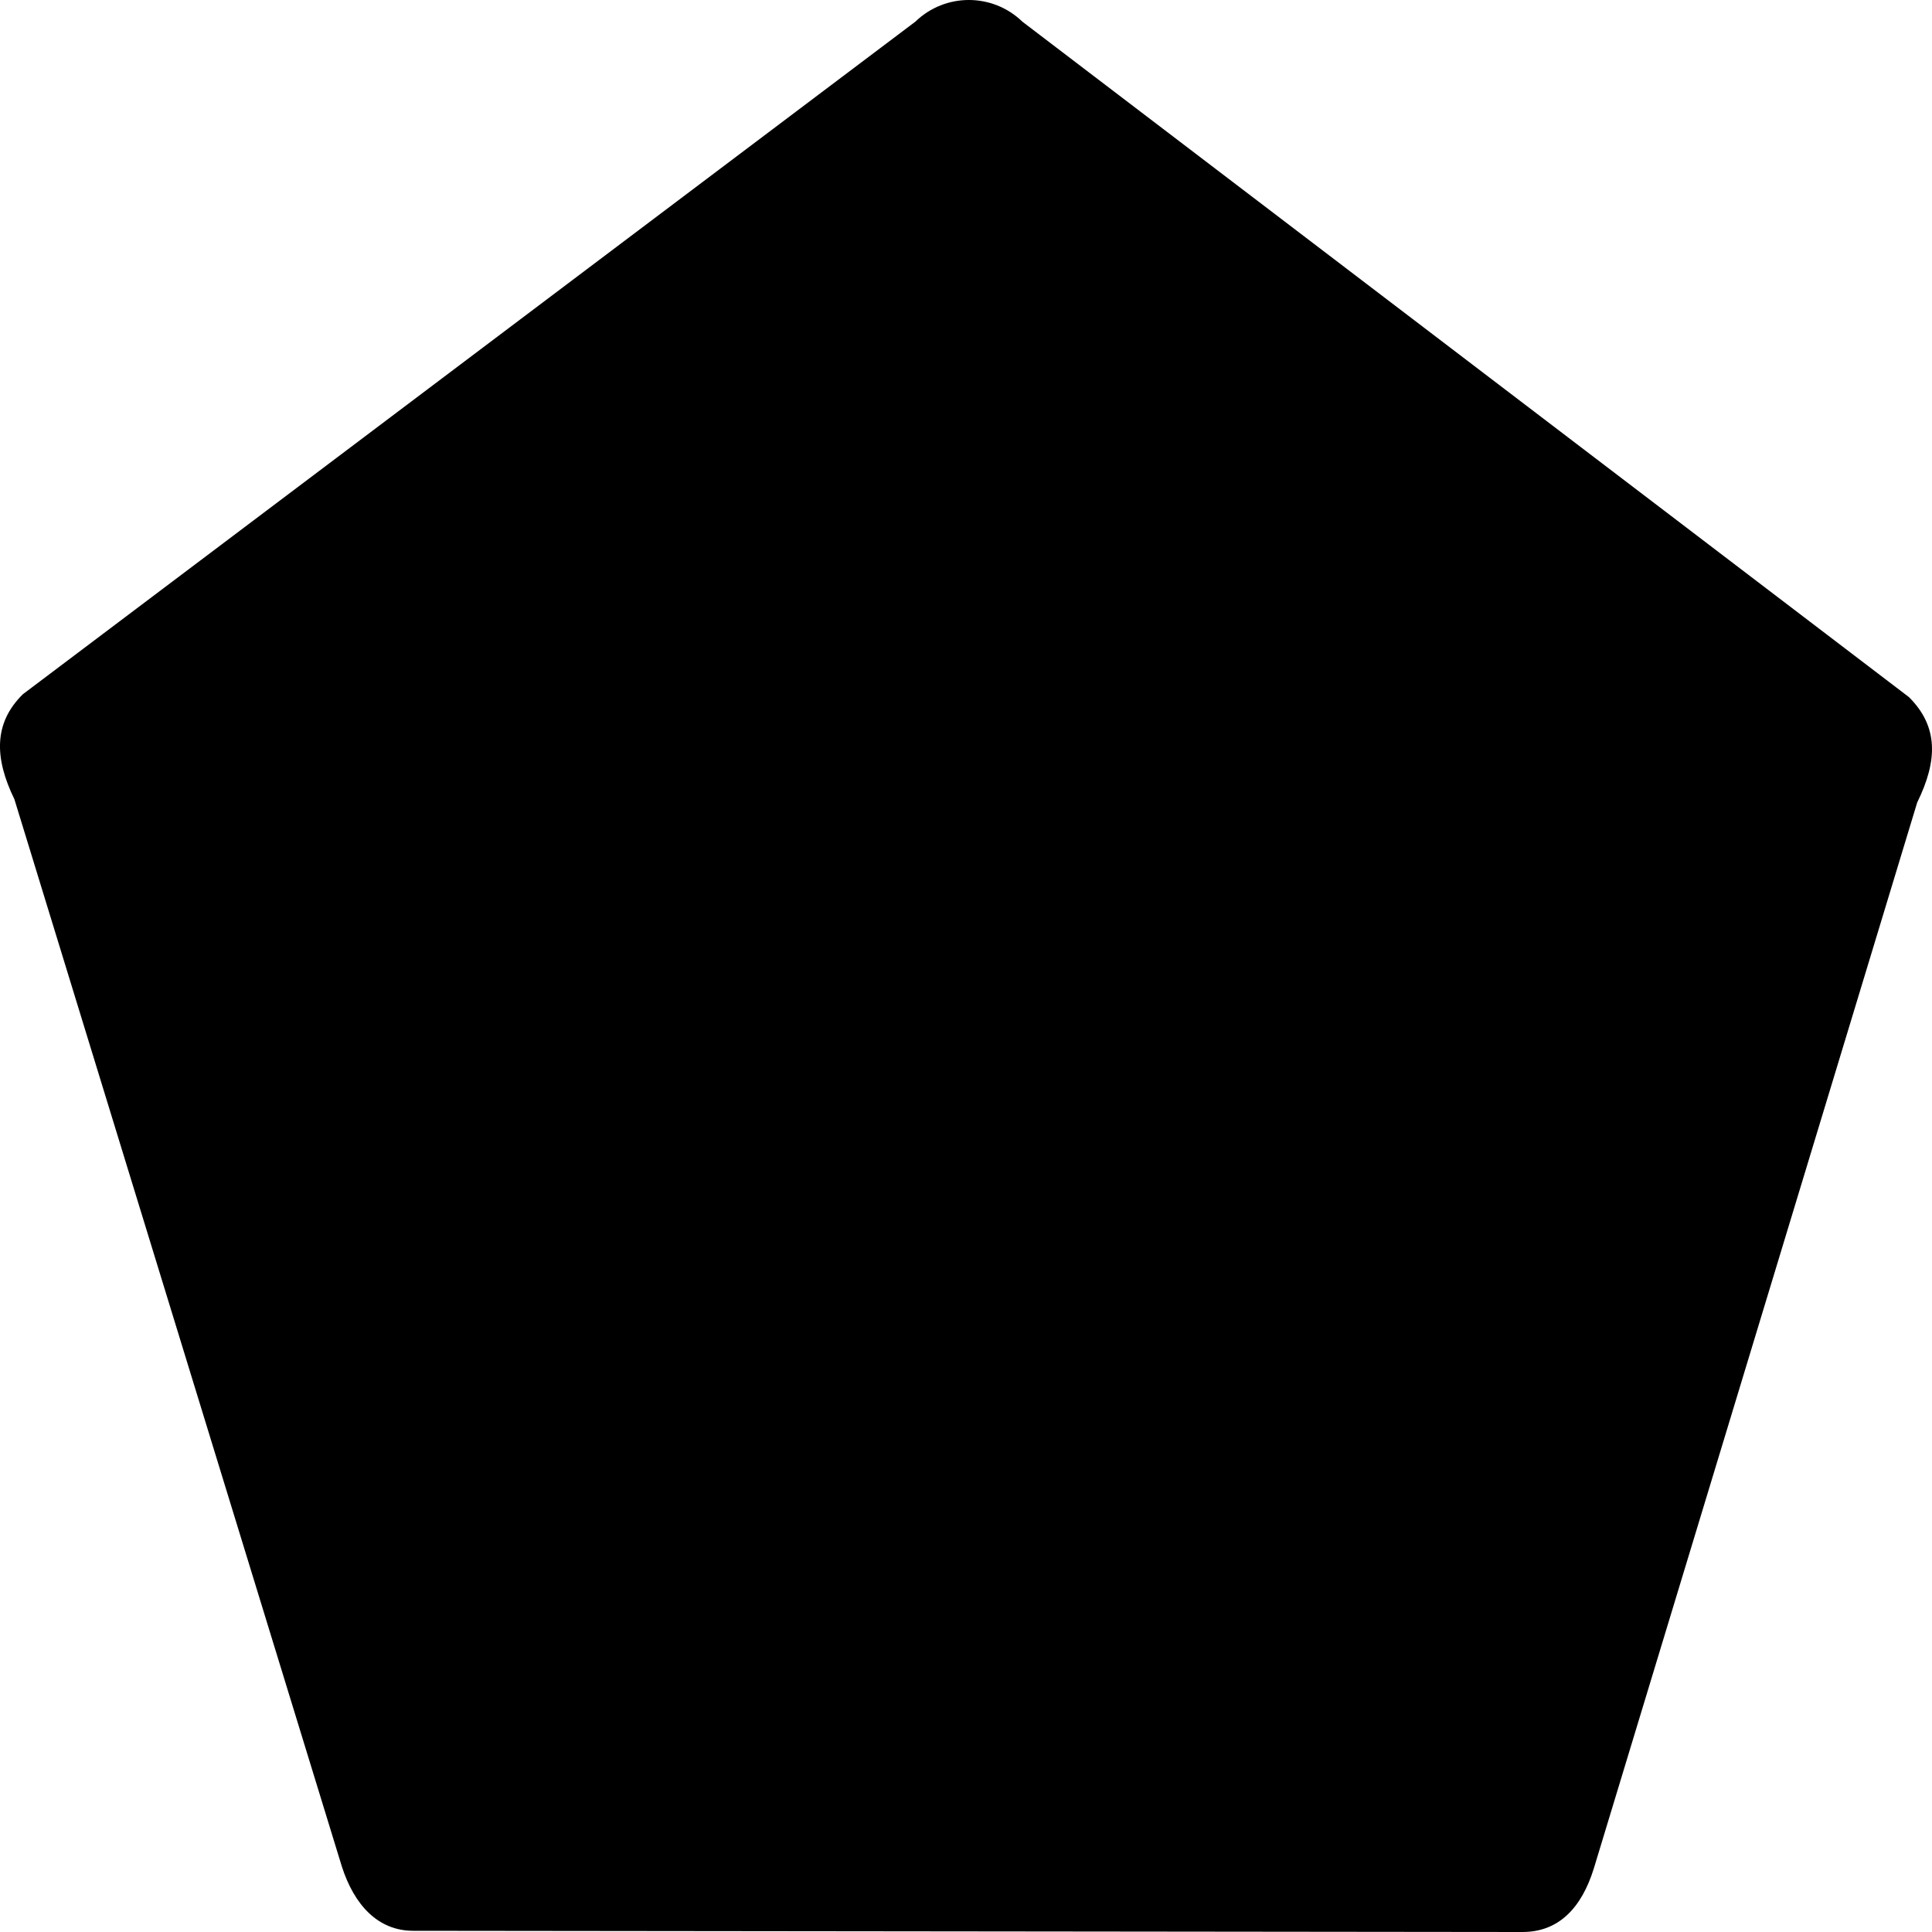
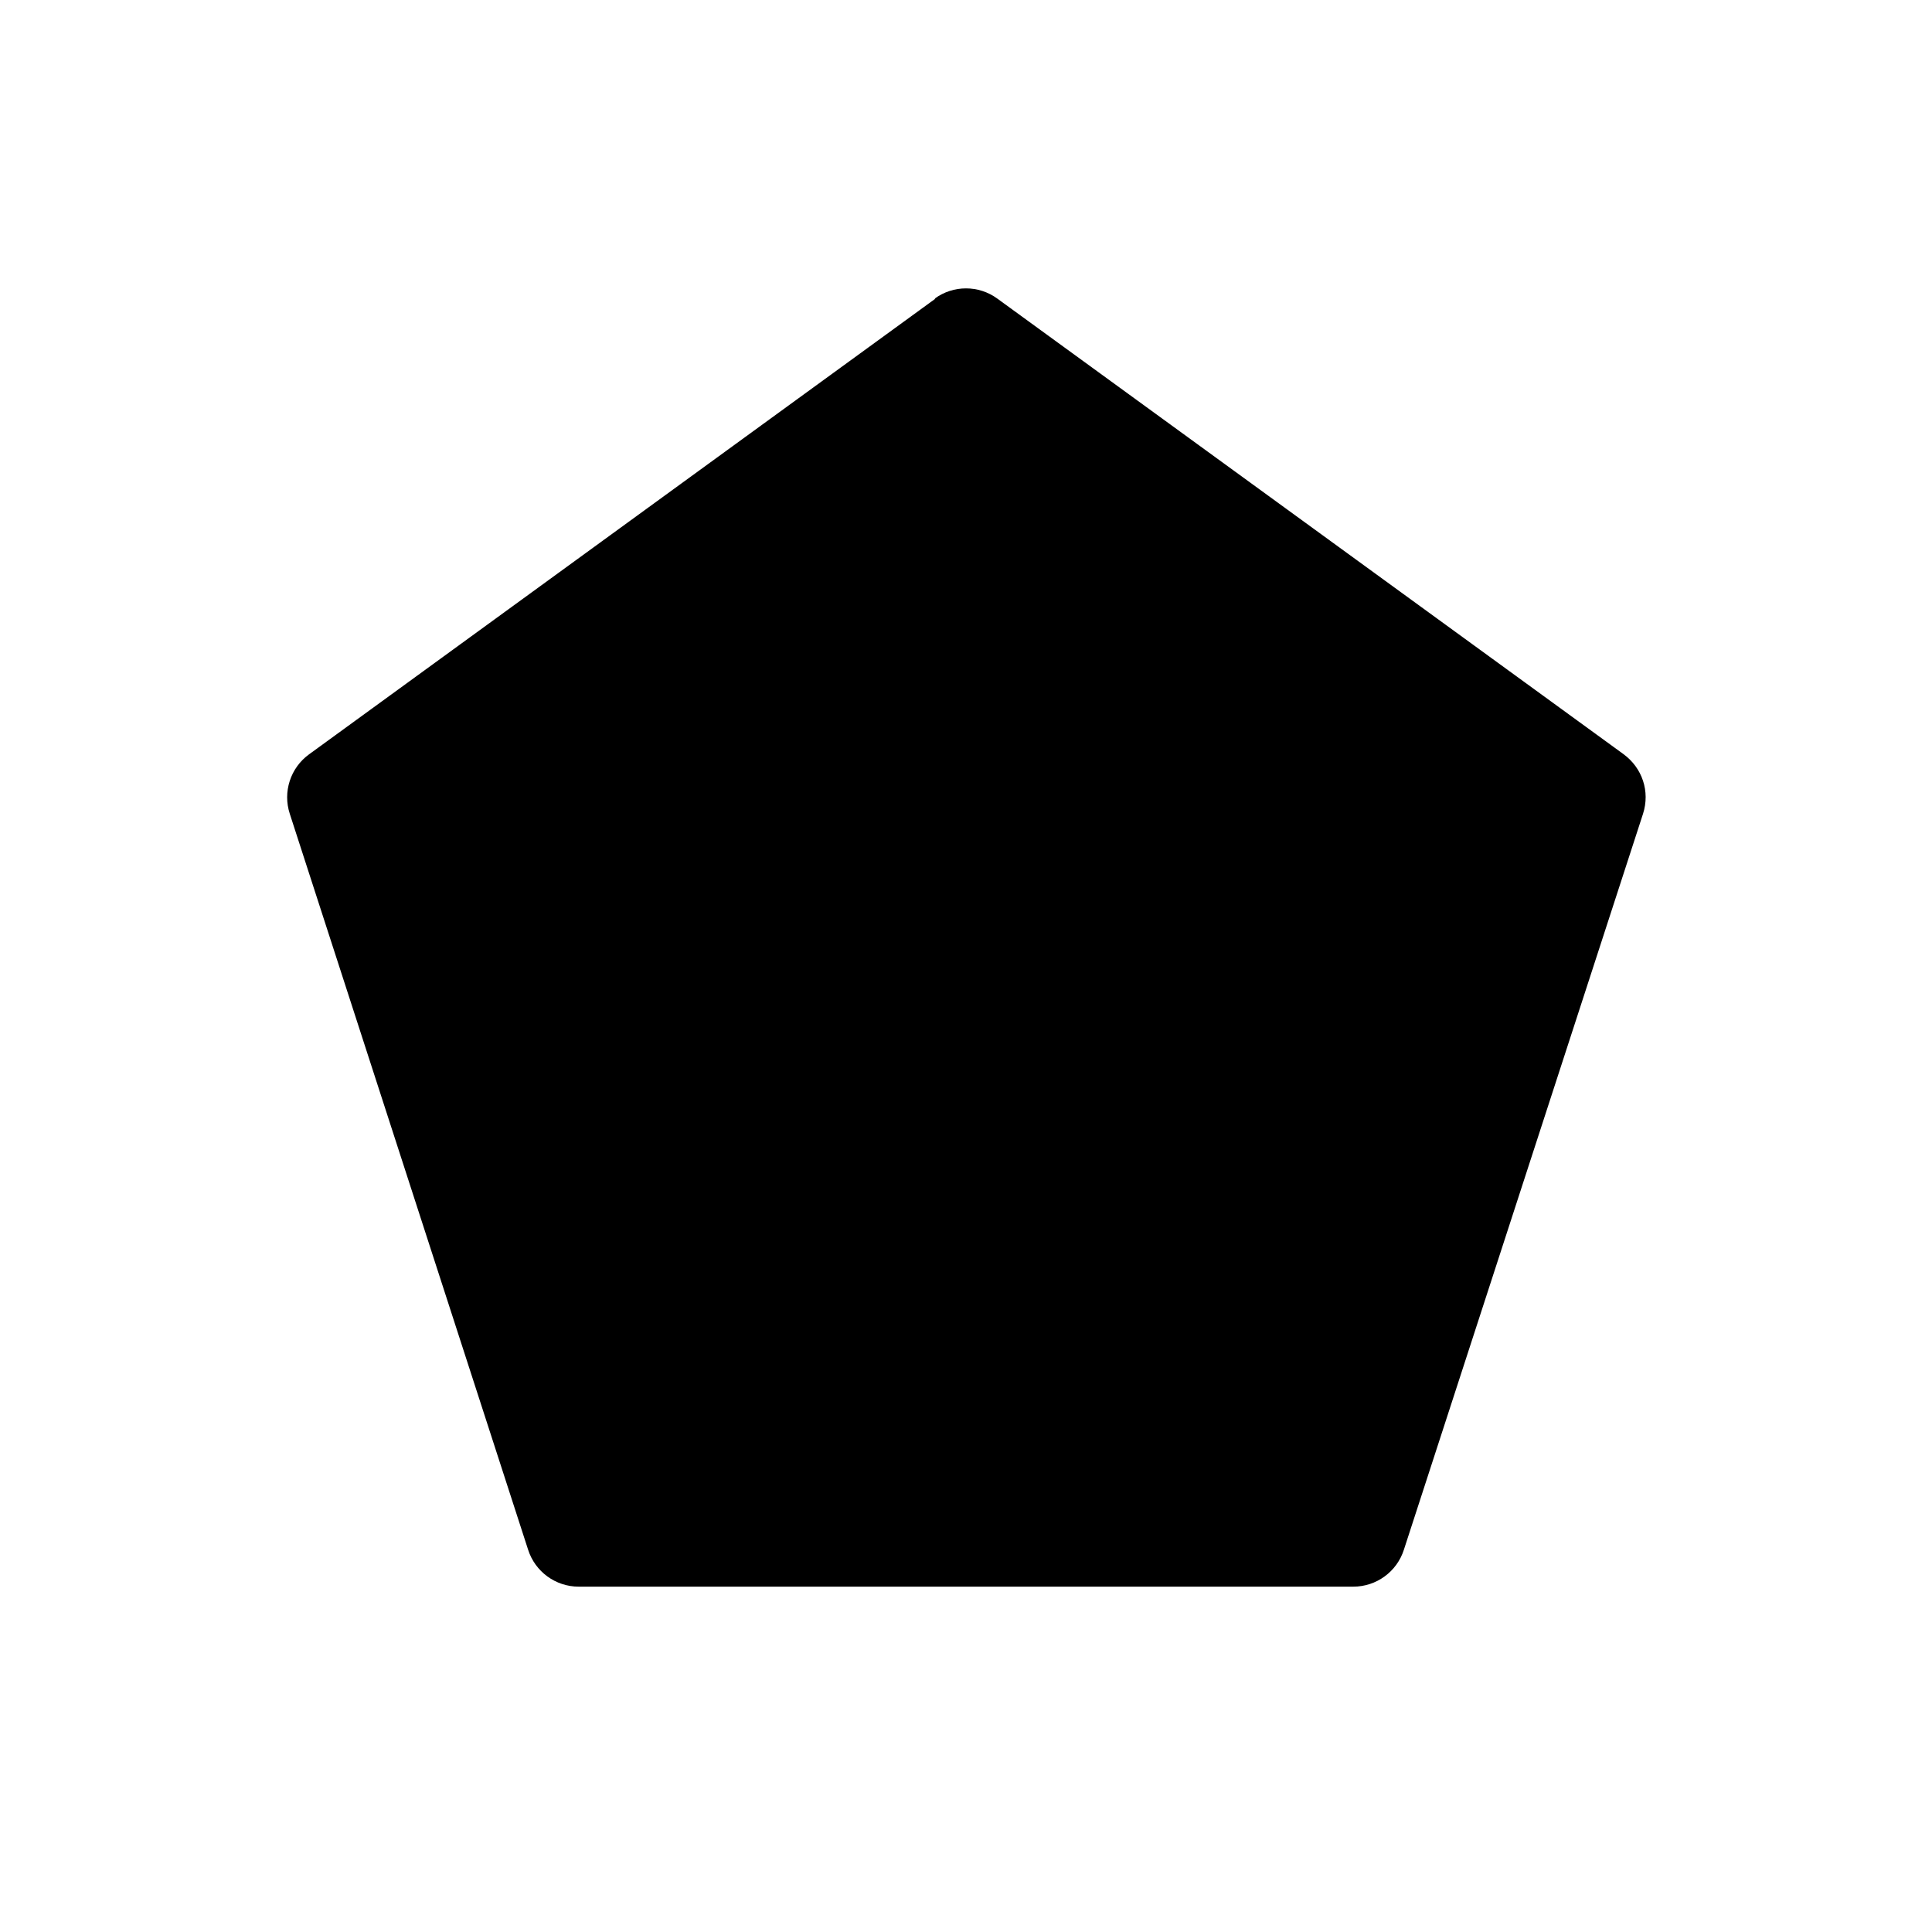
<svg xmlns="http://www.w3.org/2000/svg" fill-rule="evenodd" stroke-linejoin="round" stroke-miterlimit="2" clip-rule="evenodd" viewBox="0 0 24 24">
-   <path fill-rule="nonzero" d="M23.816 9.969l-4.017 13.242c-.154.496-.442.79-.887.789l-13.779-.015c-.444 0-.734-.329-.885-.794L.179 9.929c-.25-.514-.259-.946.105-1.305L11.371.269a.955.955 0 0 1 1.329 0L23.714 8.66c.366.365.359.786.102 1.309z" />
+   <path d="M11.61 3.71a.66.66 0 0 1 .78 0l7.78 5.66c.23.17.33.46.24.74l-2.97 9.14a.66.66 0 0 1-.63.46H7.19a.66.66 0 0 1-.63-.46L3.6 10.11a.66.66 0 0 1 .24-.74l7.78-5.66z" />
</svg>
